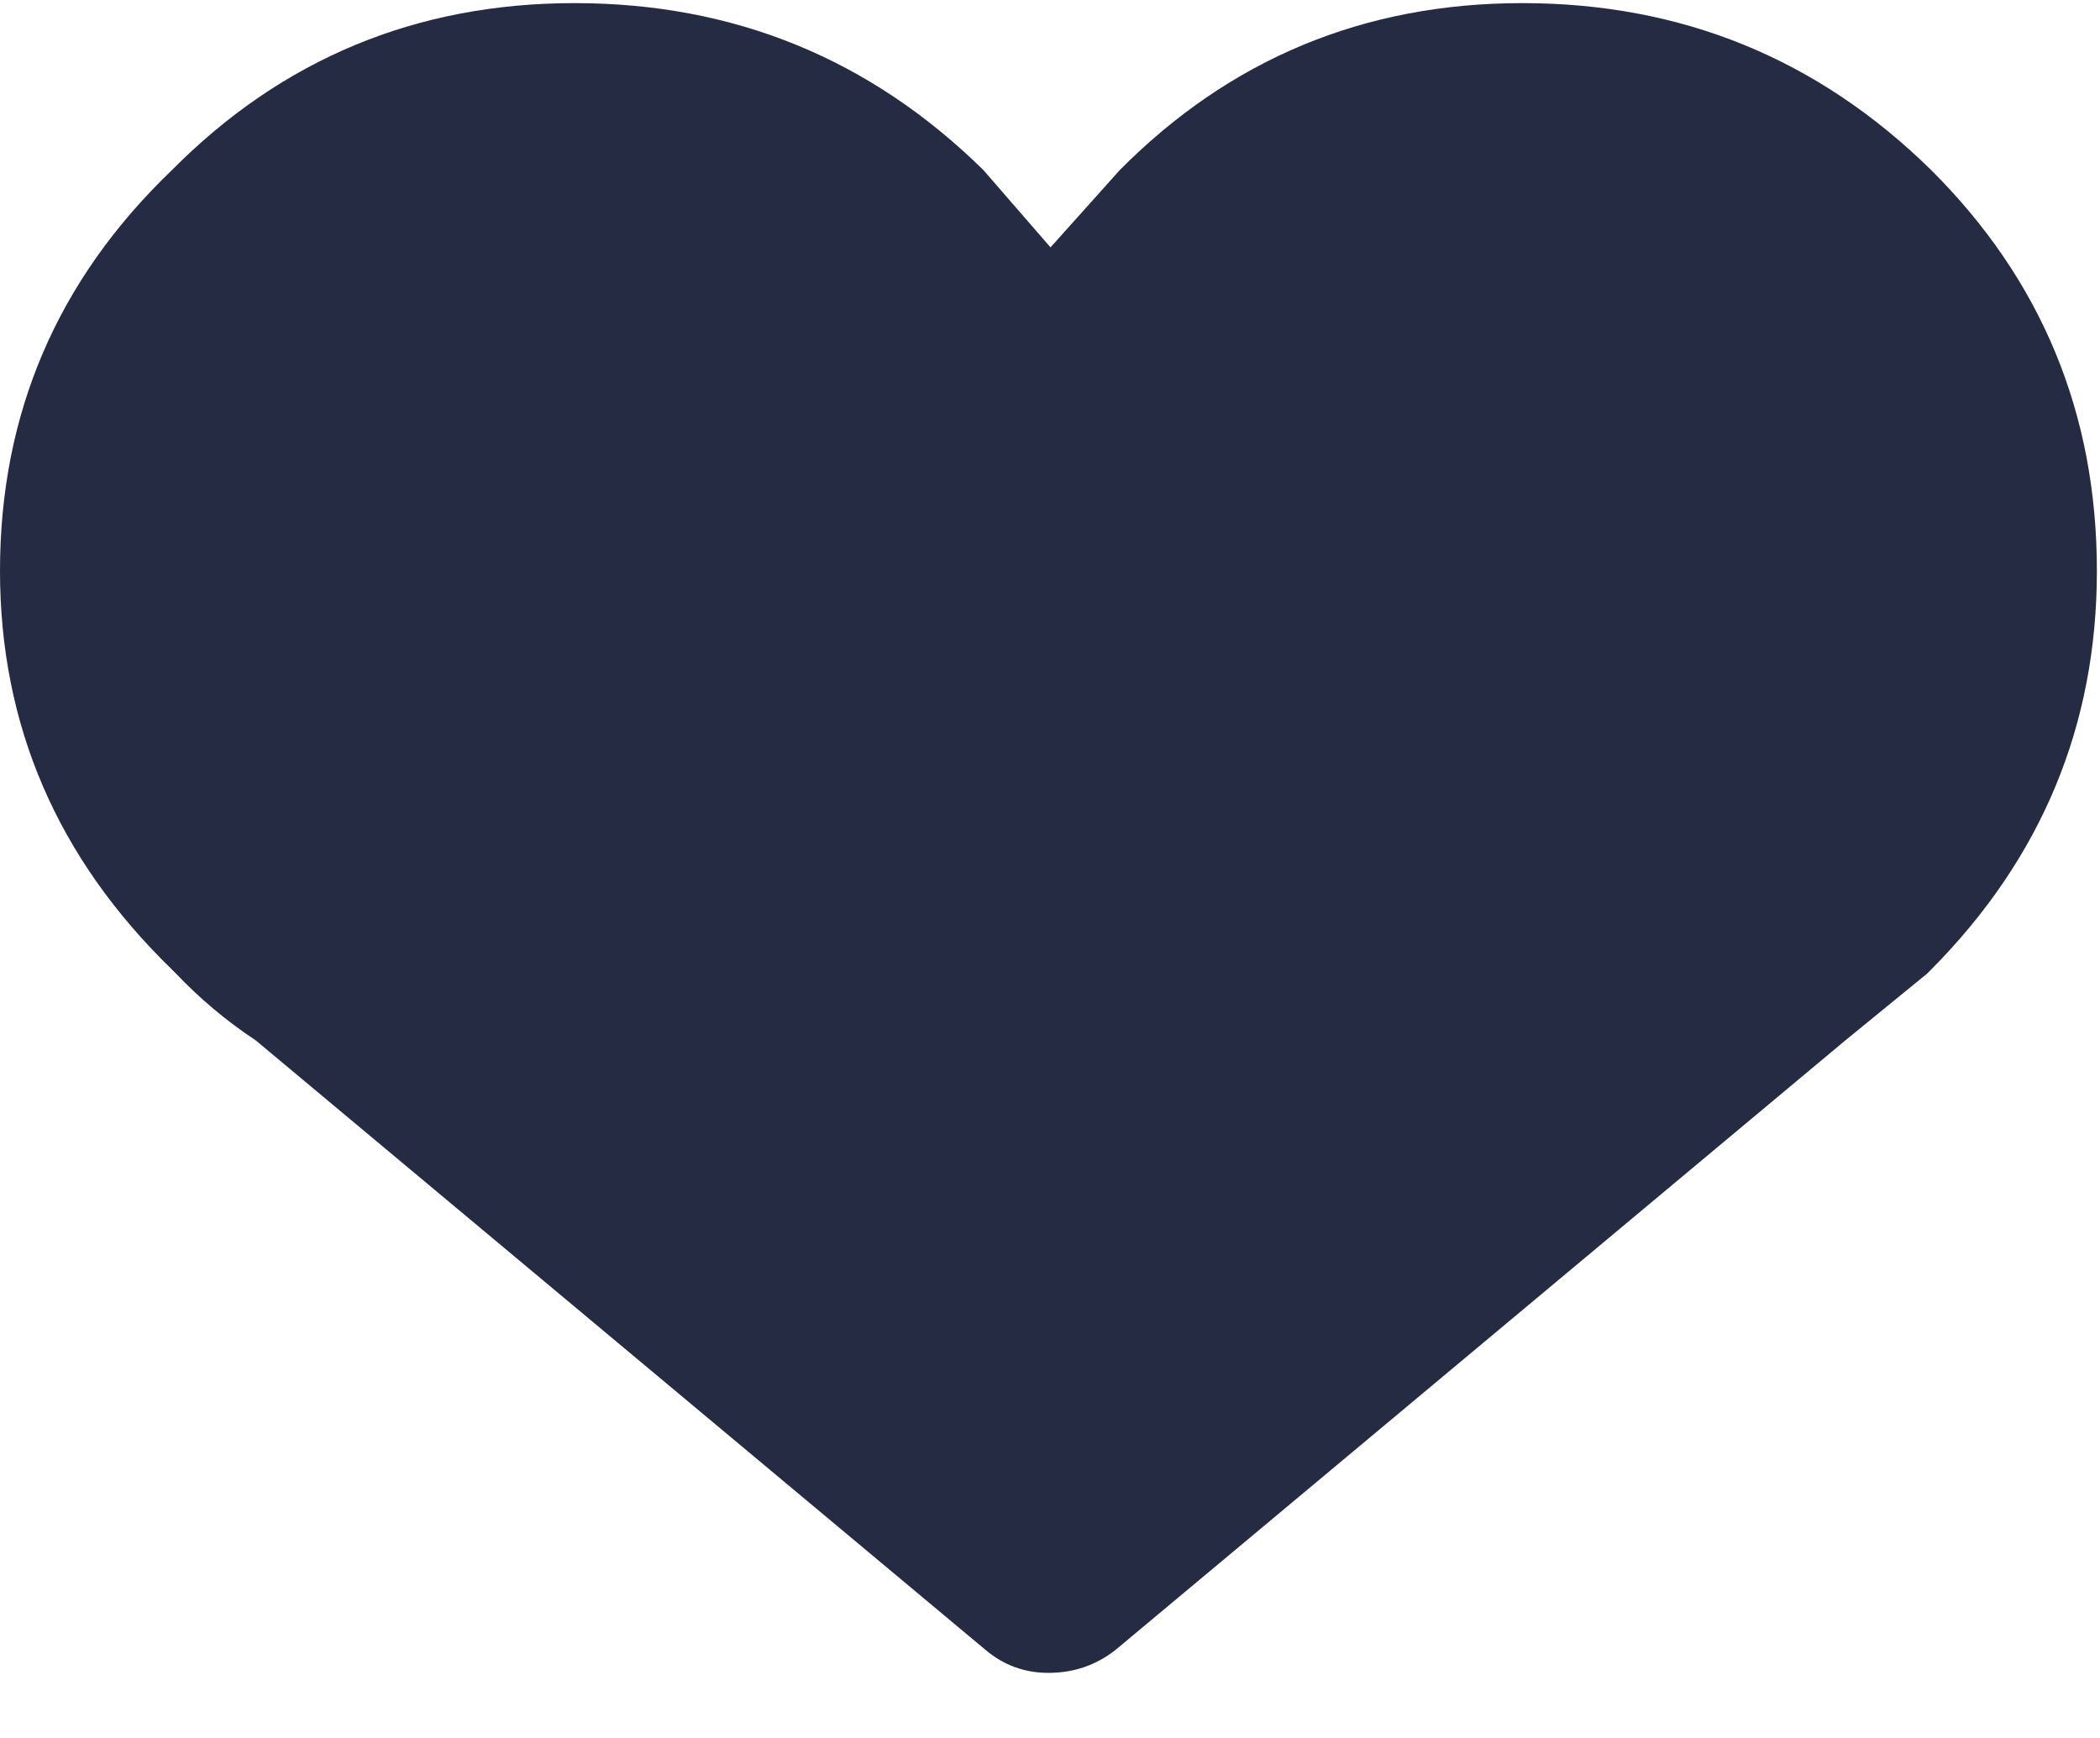
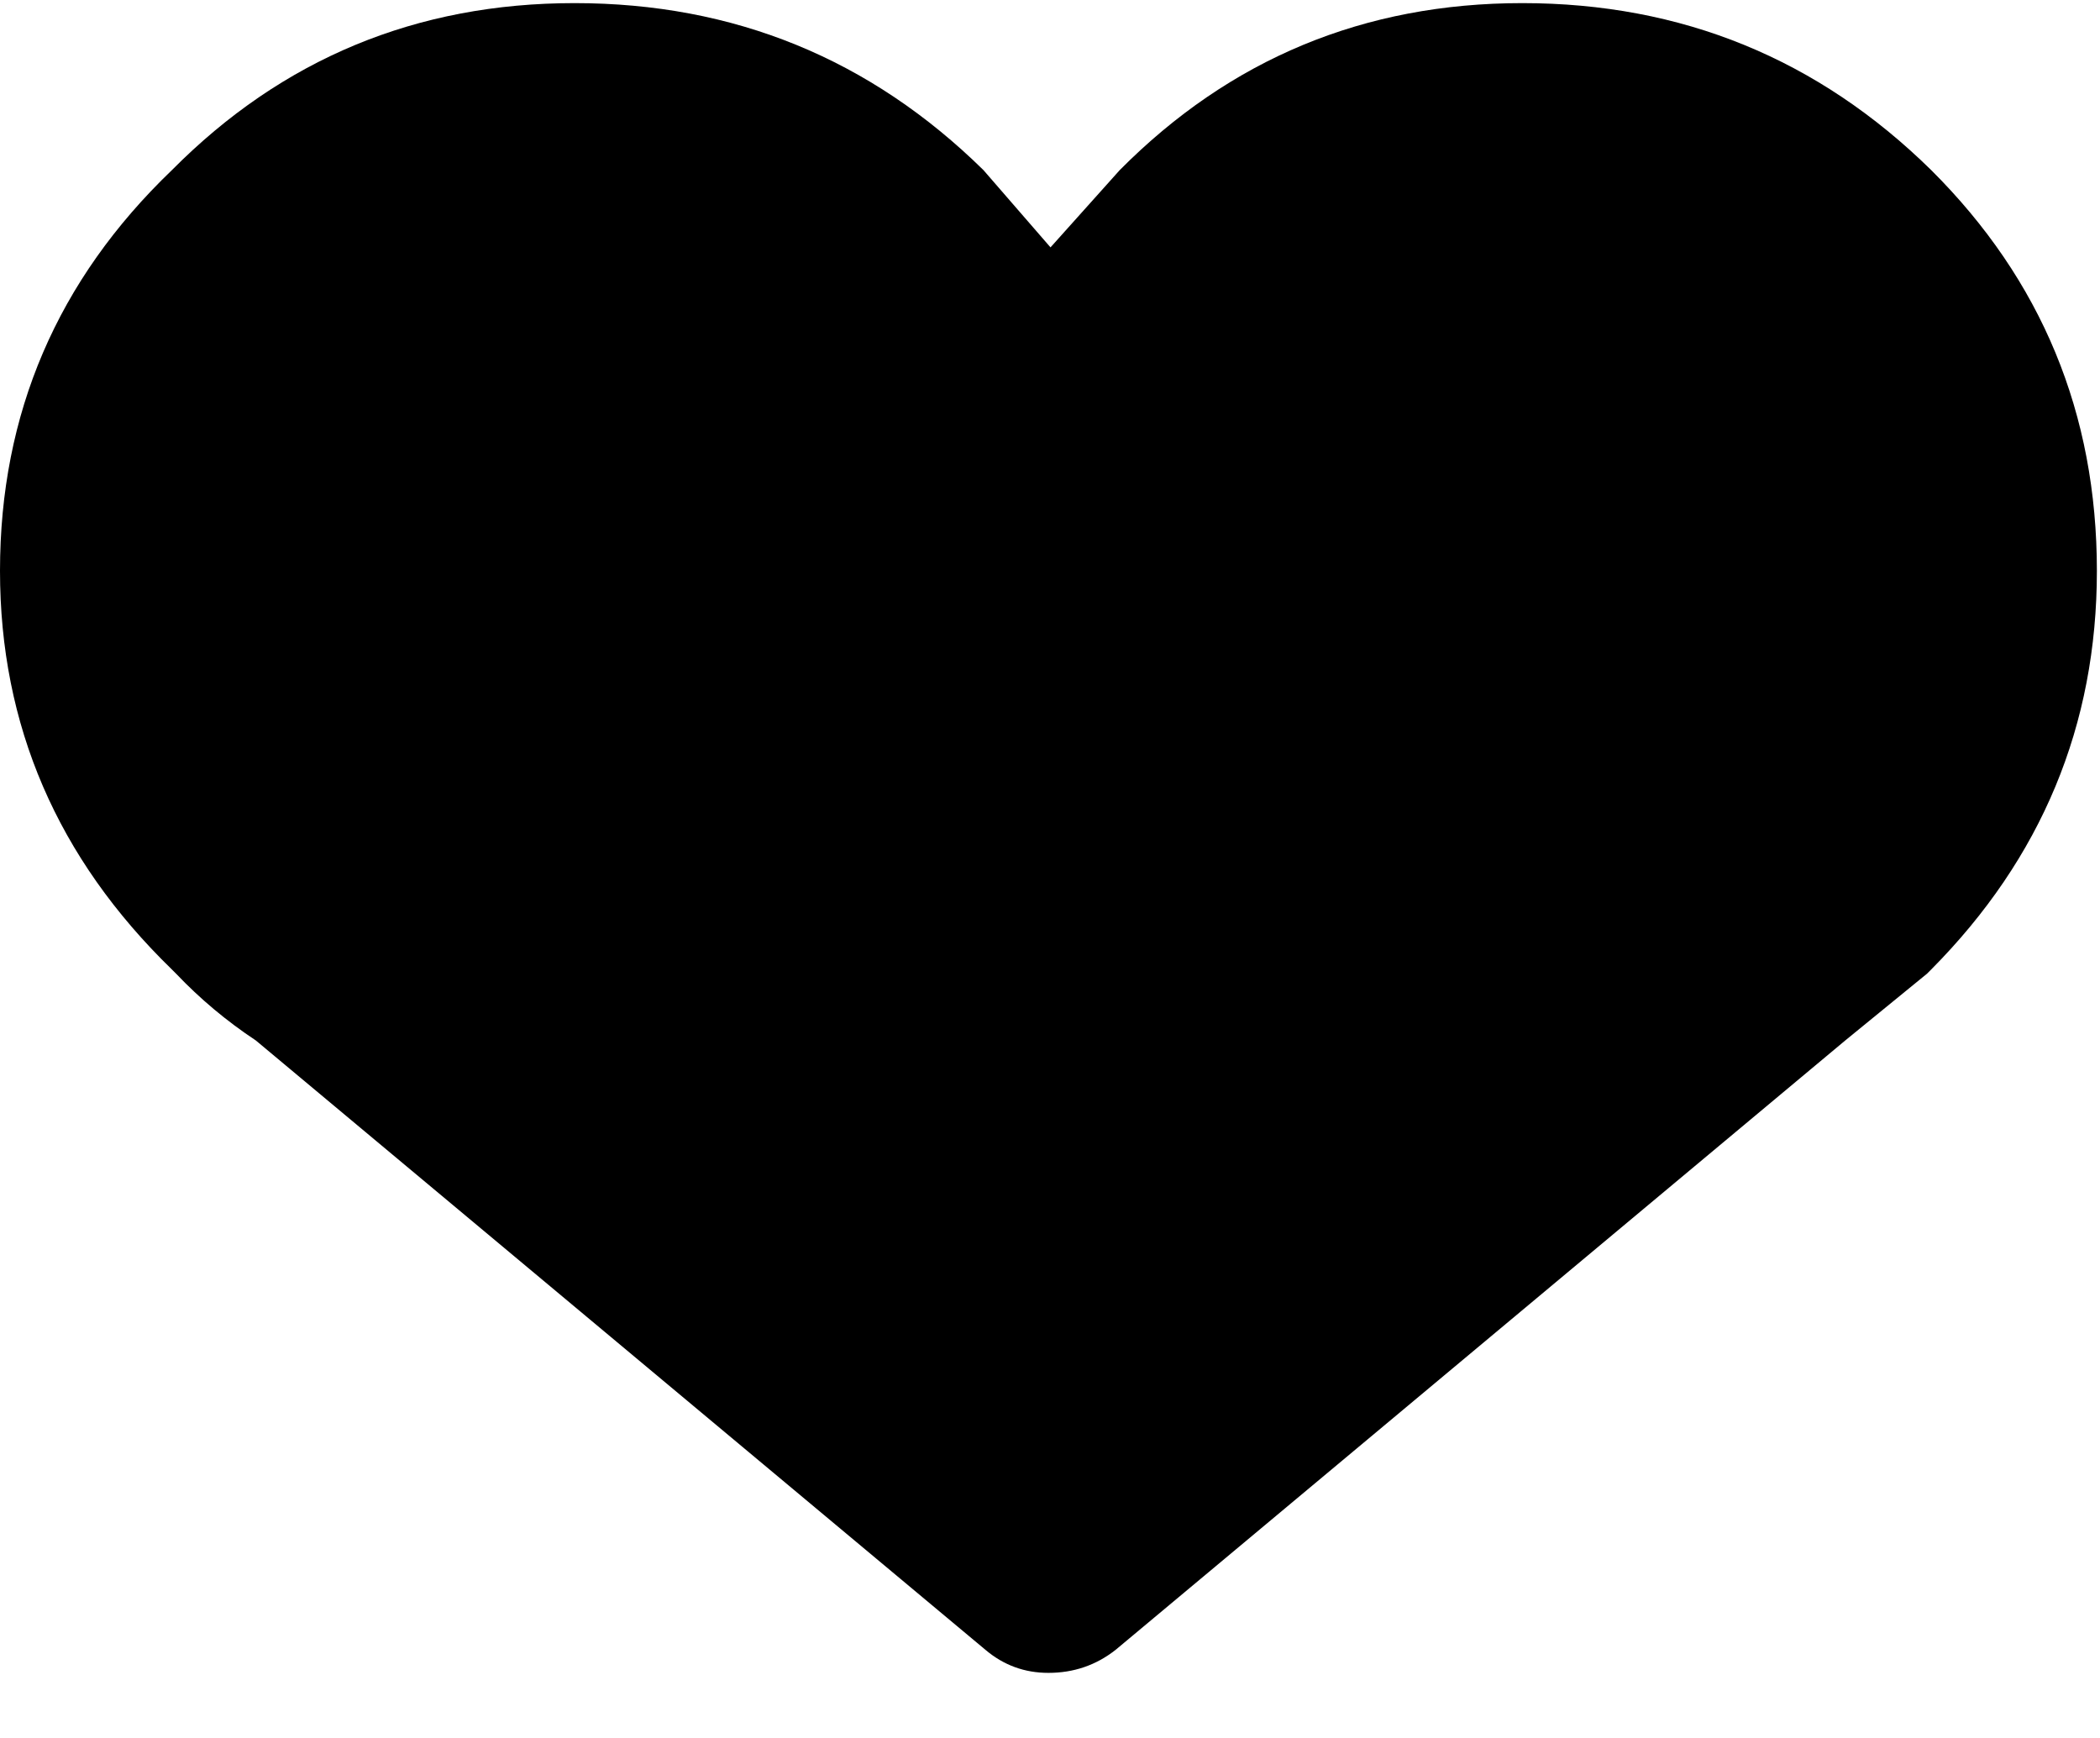
<svg xmlns="http://www.w3.org/2000/svg" width="29px" height="24px" viewBox="0 0 29 24" version="1.1">
  <g id="Page-1" stroke="none" stroke-width="1" fill="none" fill-rule="evenodd">
-     <g id="Exports" transform="translate(-659, -29)" fill="#262B44" fill-rule="nonzero">
+     <g id="Exports" transform="translate(-659, -29)" fill="currentColor" fill-rule="nonzero">
      <path d="M685.669,31.349 C687.194,32.867 687.957,34.712 687.957,36.883 C687.957,39.016 687.194,40.851 685.669,42.388 L685.64,42.417 L685.611,42.446 L684.482,43.368 L674.405,51.784 C674.135,51.996 673.826,52.101 673.478,52.101 C673.15,52.101 672.861,51.996 672.61,51.784 L662.533,43.368 C662.127,43.099 661.761,42.792 661.432,42.446 L661.374,42.388 C659.791,40.851 659,39.016 659,36.883 C659,34.712 659.791,32.867 661.374,31.349 C662.899,29.812 664.753,29.043 666.934,29.043 C669.135,29.043 671.017,29.812 672.581,31.349 L673.507,32.416 L674.463,31.349 C675.988,29.812 677.841,29.043 680.022,29.043 C682.223,29.043 684.105,29.812 685.669,31.349" id="Path" />
    </g>
  </g>
</svg>
